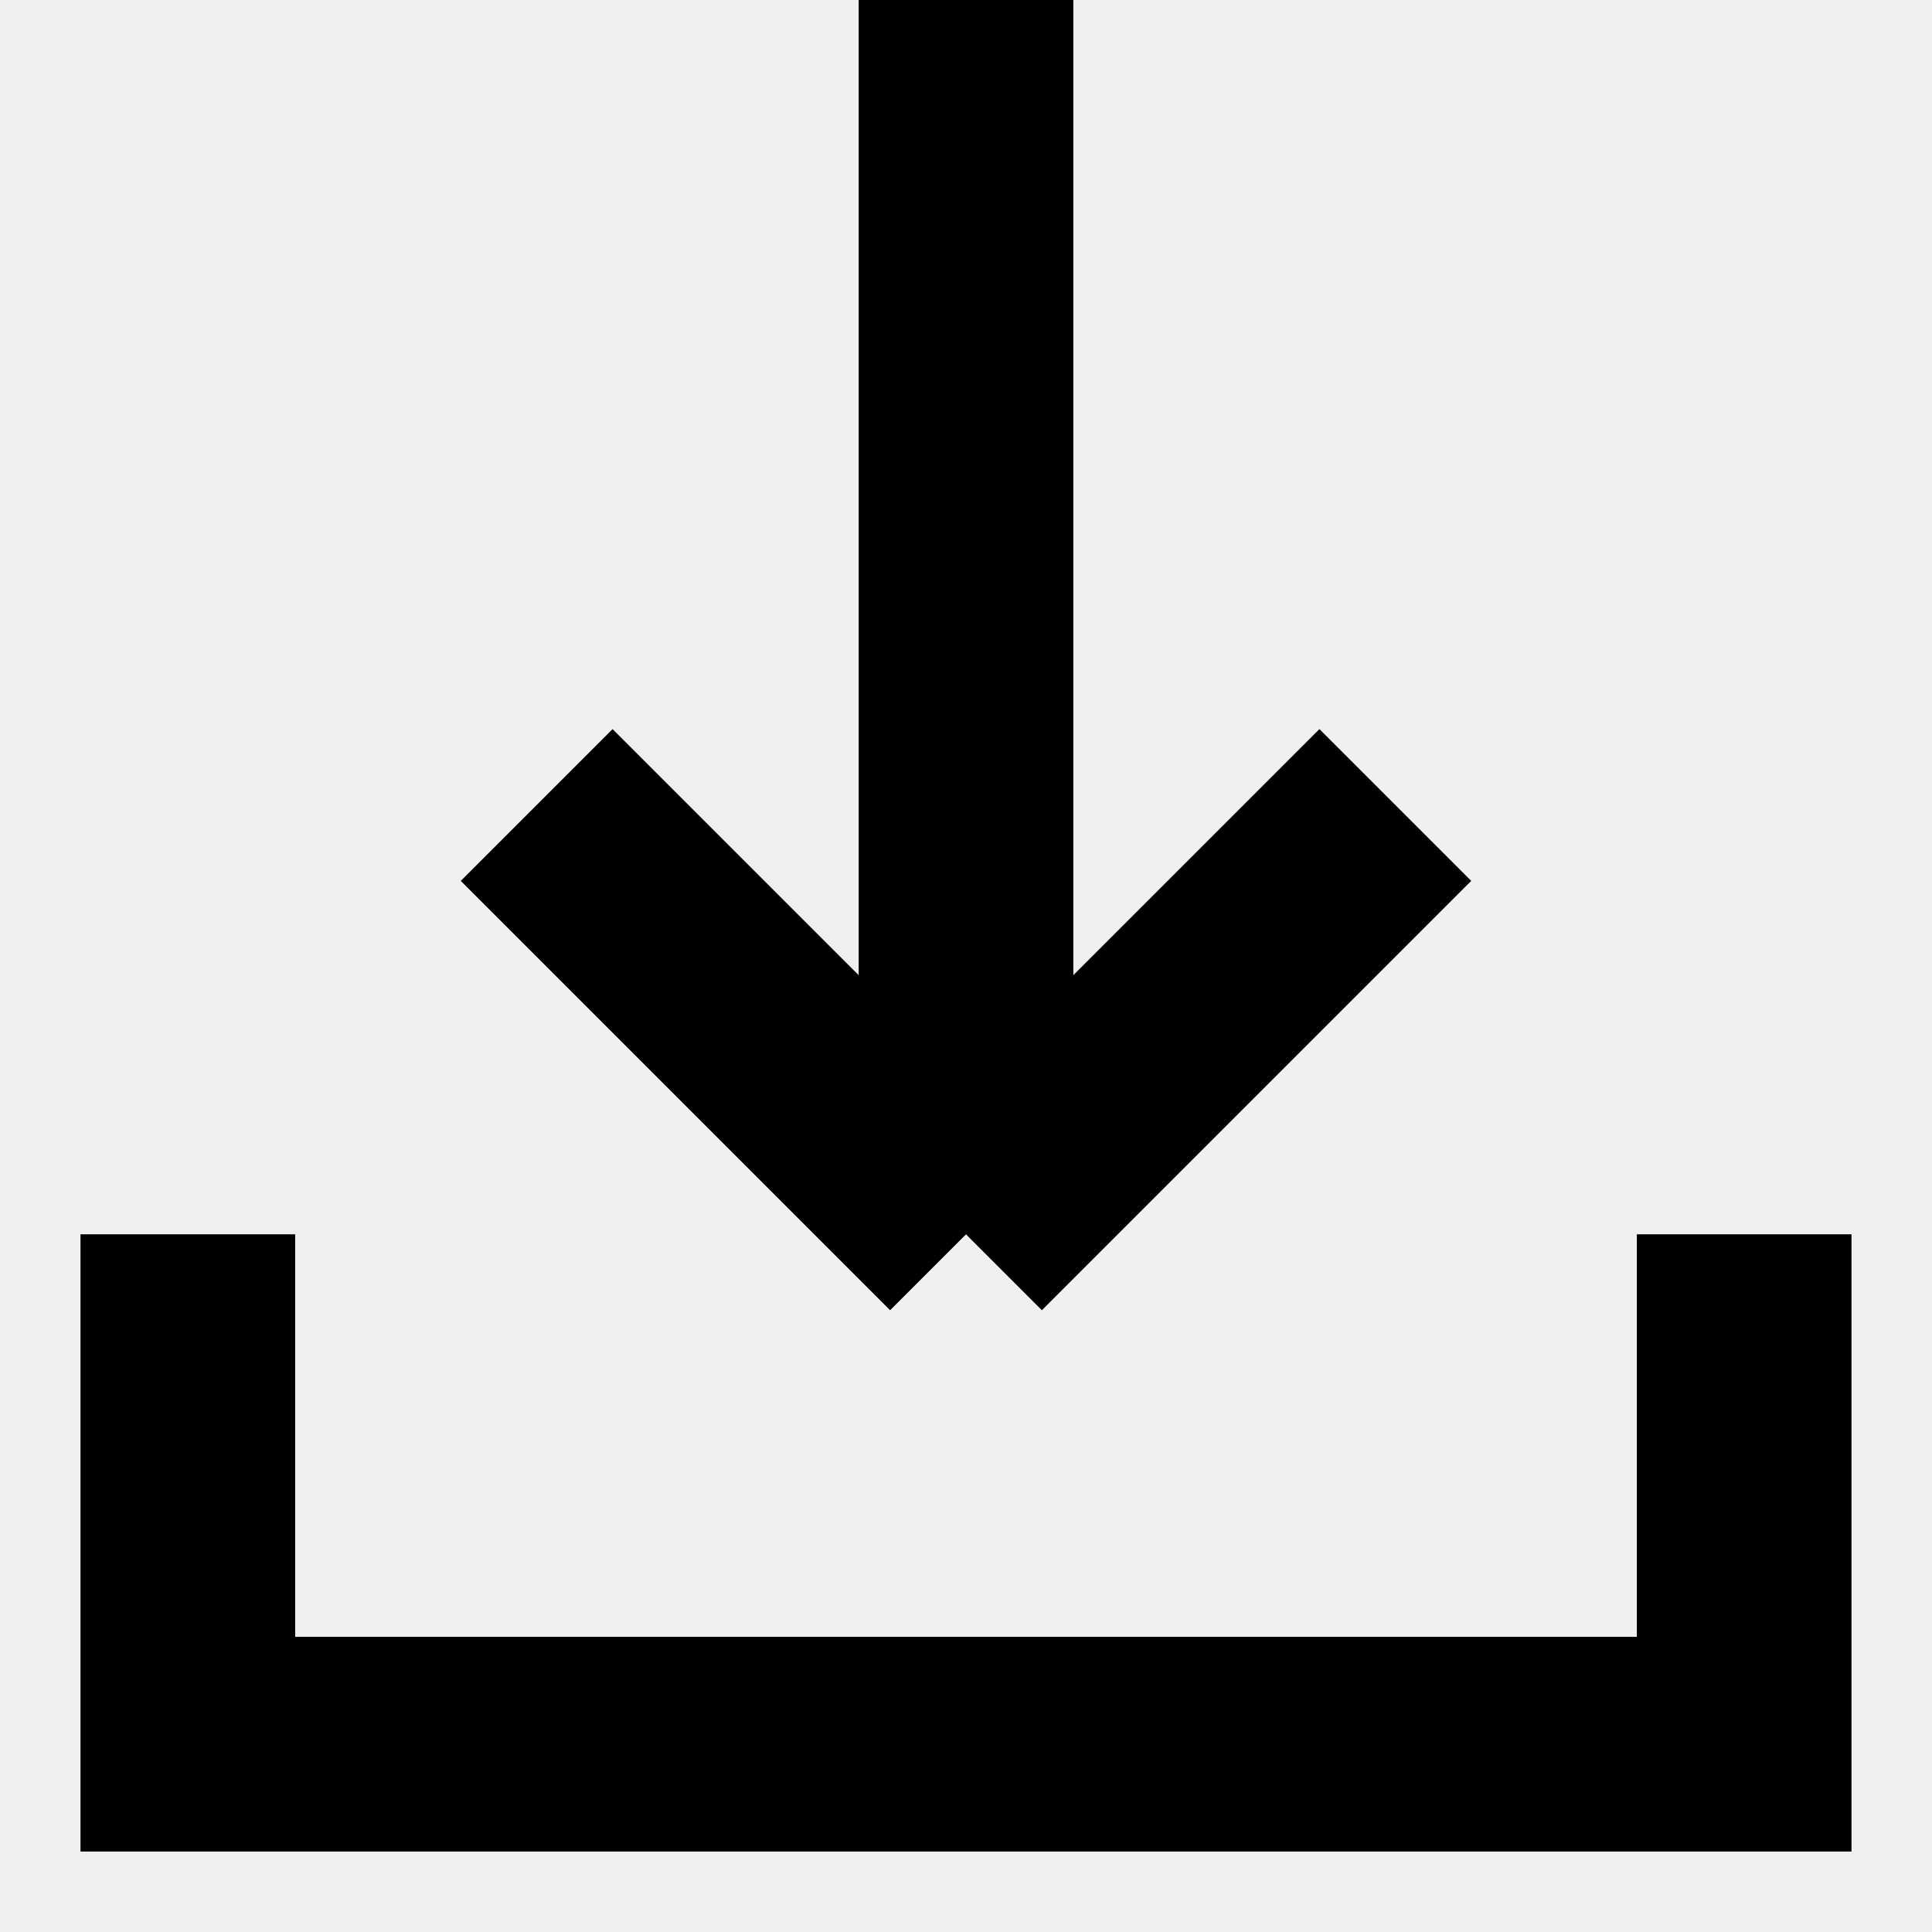
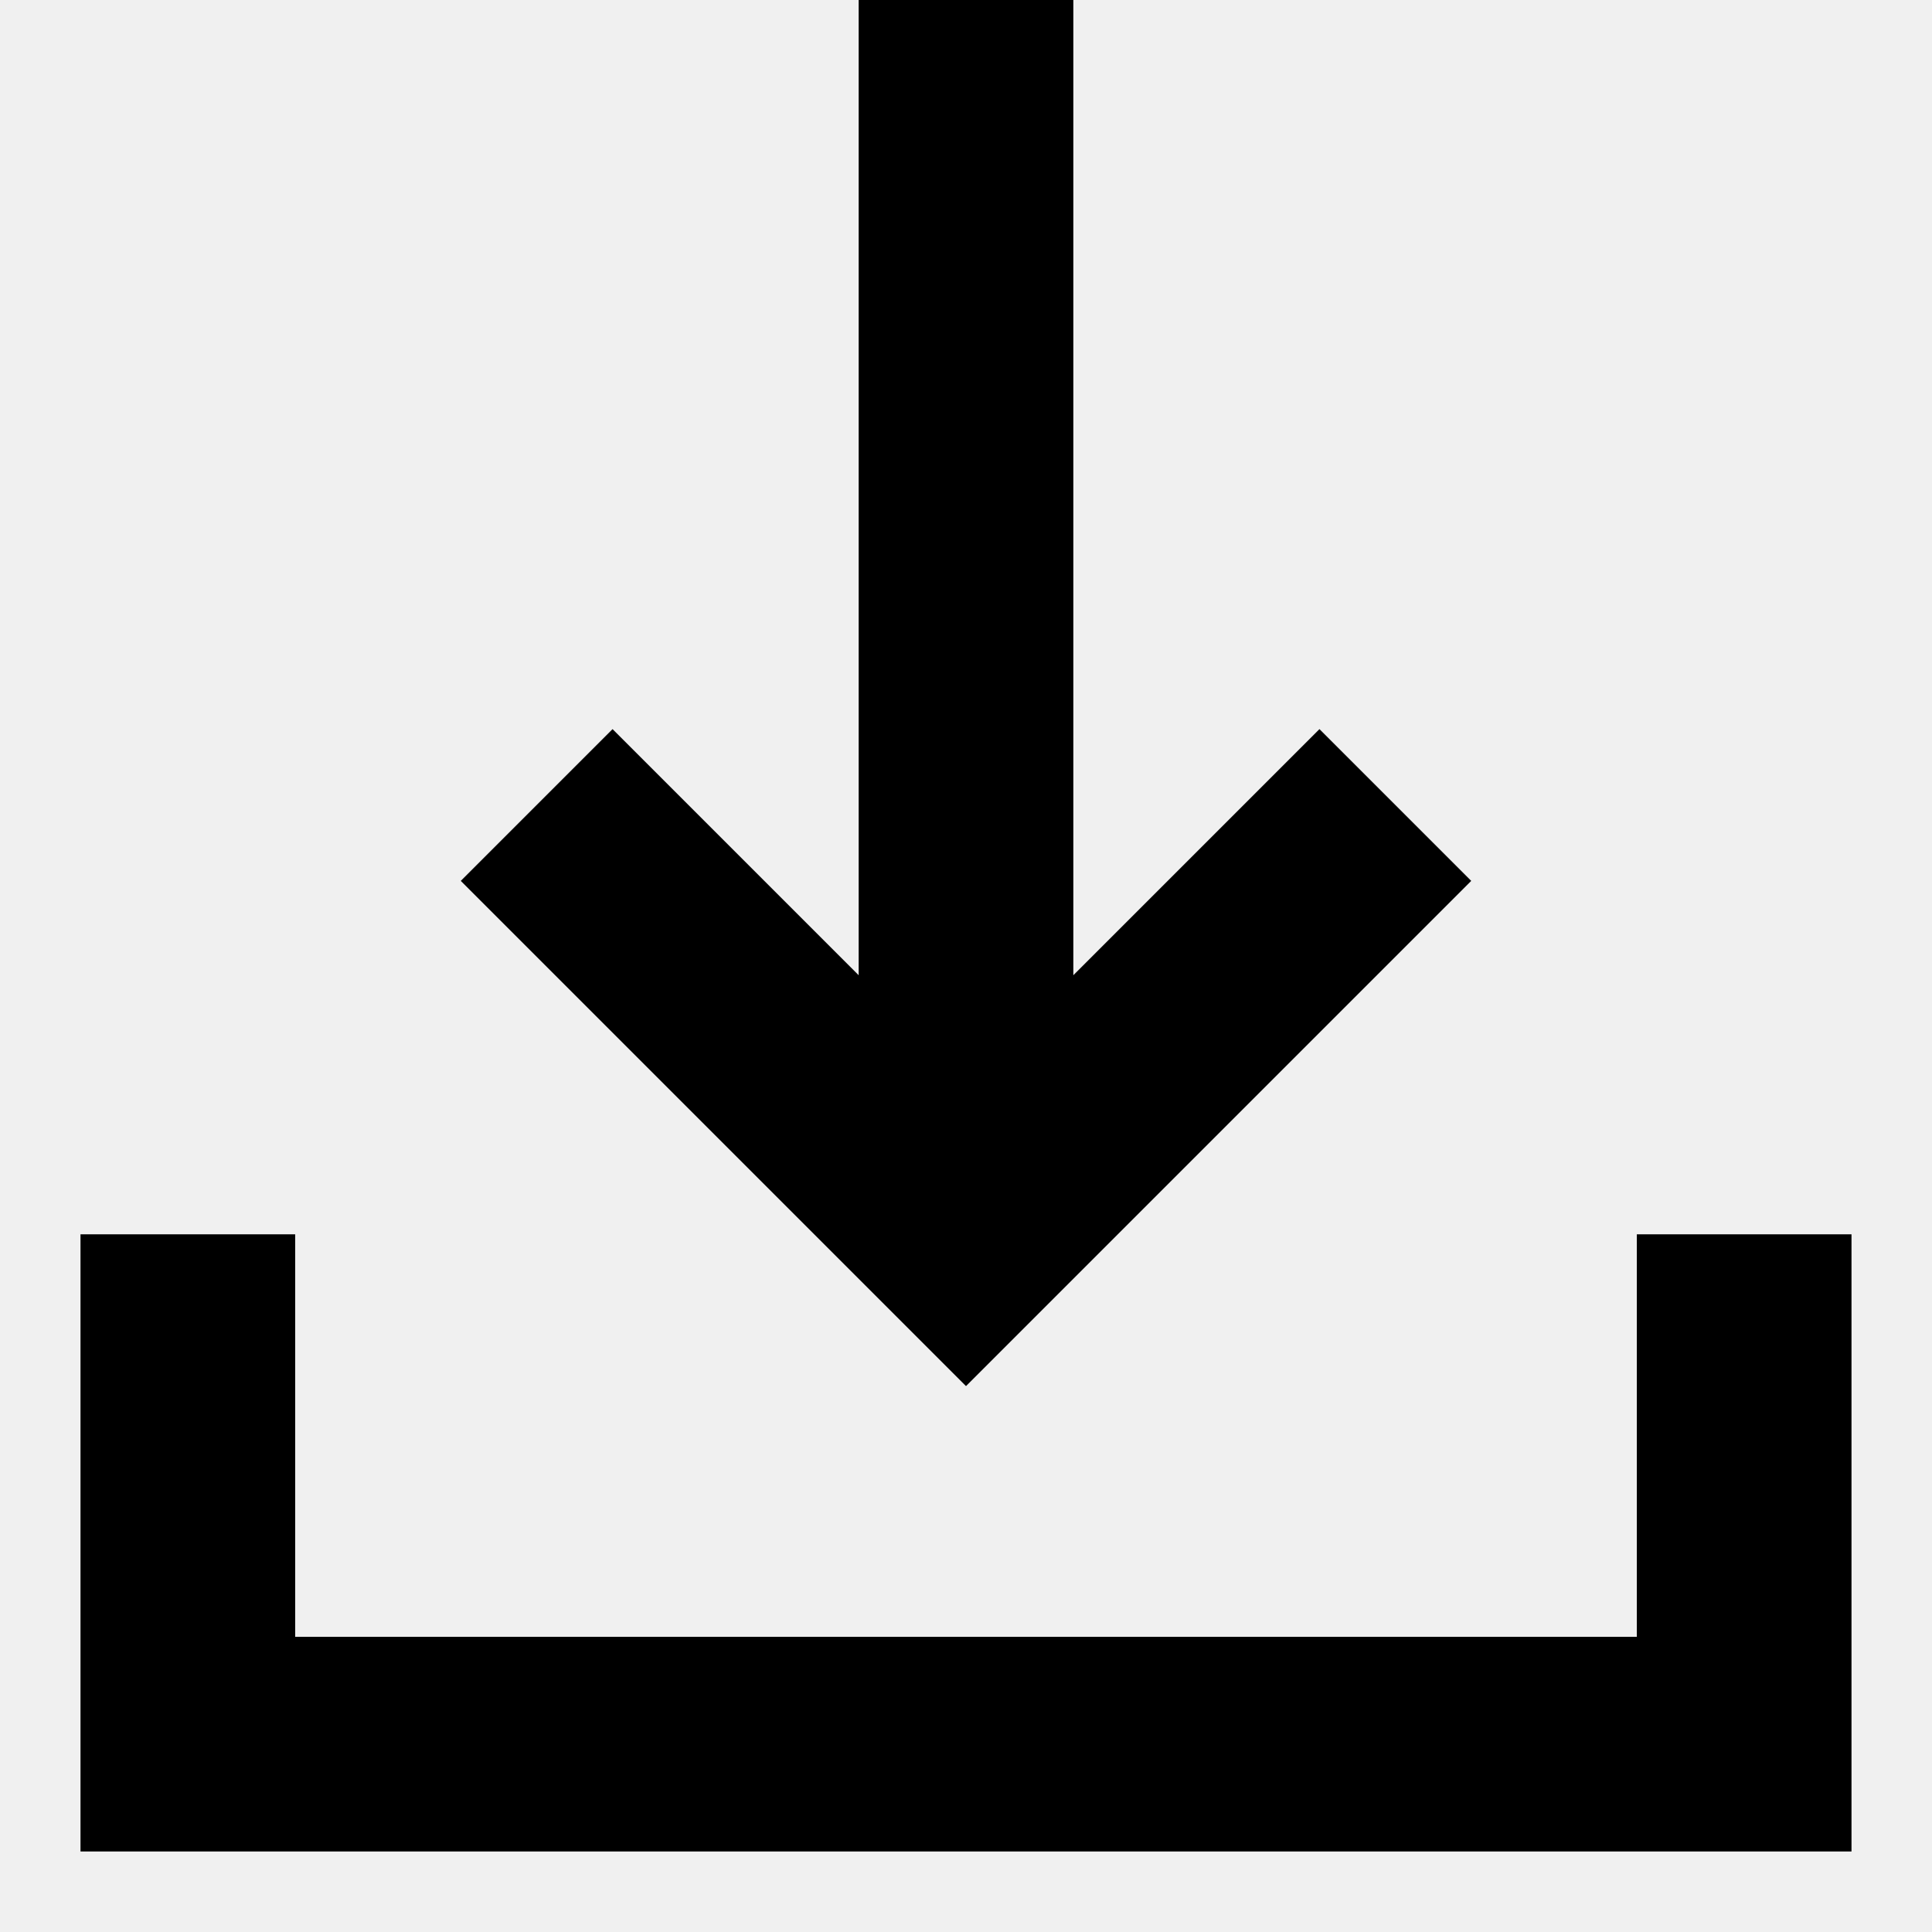
<svg xmlns="http://www.w3.org/2000/svg" width="18" height="18" viewBox="0 0 18 18" fill="none">
-   <g clip-path="url(#clip0_313_5648)">
-     <path d="M1.75 11.5L1.75 16.25H16.25V11.5M9 0V11.5M9 11.5L5 7.5M9 11.5L13 7.5" stroke="black" stroke-width="2" />
+   <g clip-path="url(#clip0_374_4183)">
+     <path fill-rule="evenodd" clip-rule="evenodd" d="M8 9.086V0H10V9.086L12.293 6.793L13.707 8.207L9 12.914L4.293 8.207L5.707 6.793L8 9.086ZM0.75 11.5H2.75V15.25H15.25V11.5H17.25V17.25H0.75V11.5Z" fill="black" />
  </g>
  <defs>
-     <clipPath id="clip0_313_5648">
+     <clipPath id="clip0_374_4183">
      <rect width="18" height="18" fill="white" />
    </clipPath>
  </defs>
</svg>
